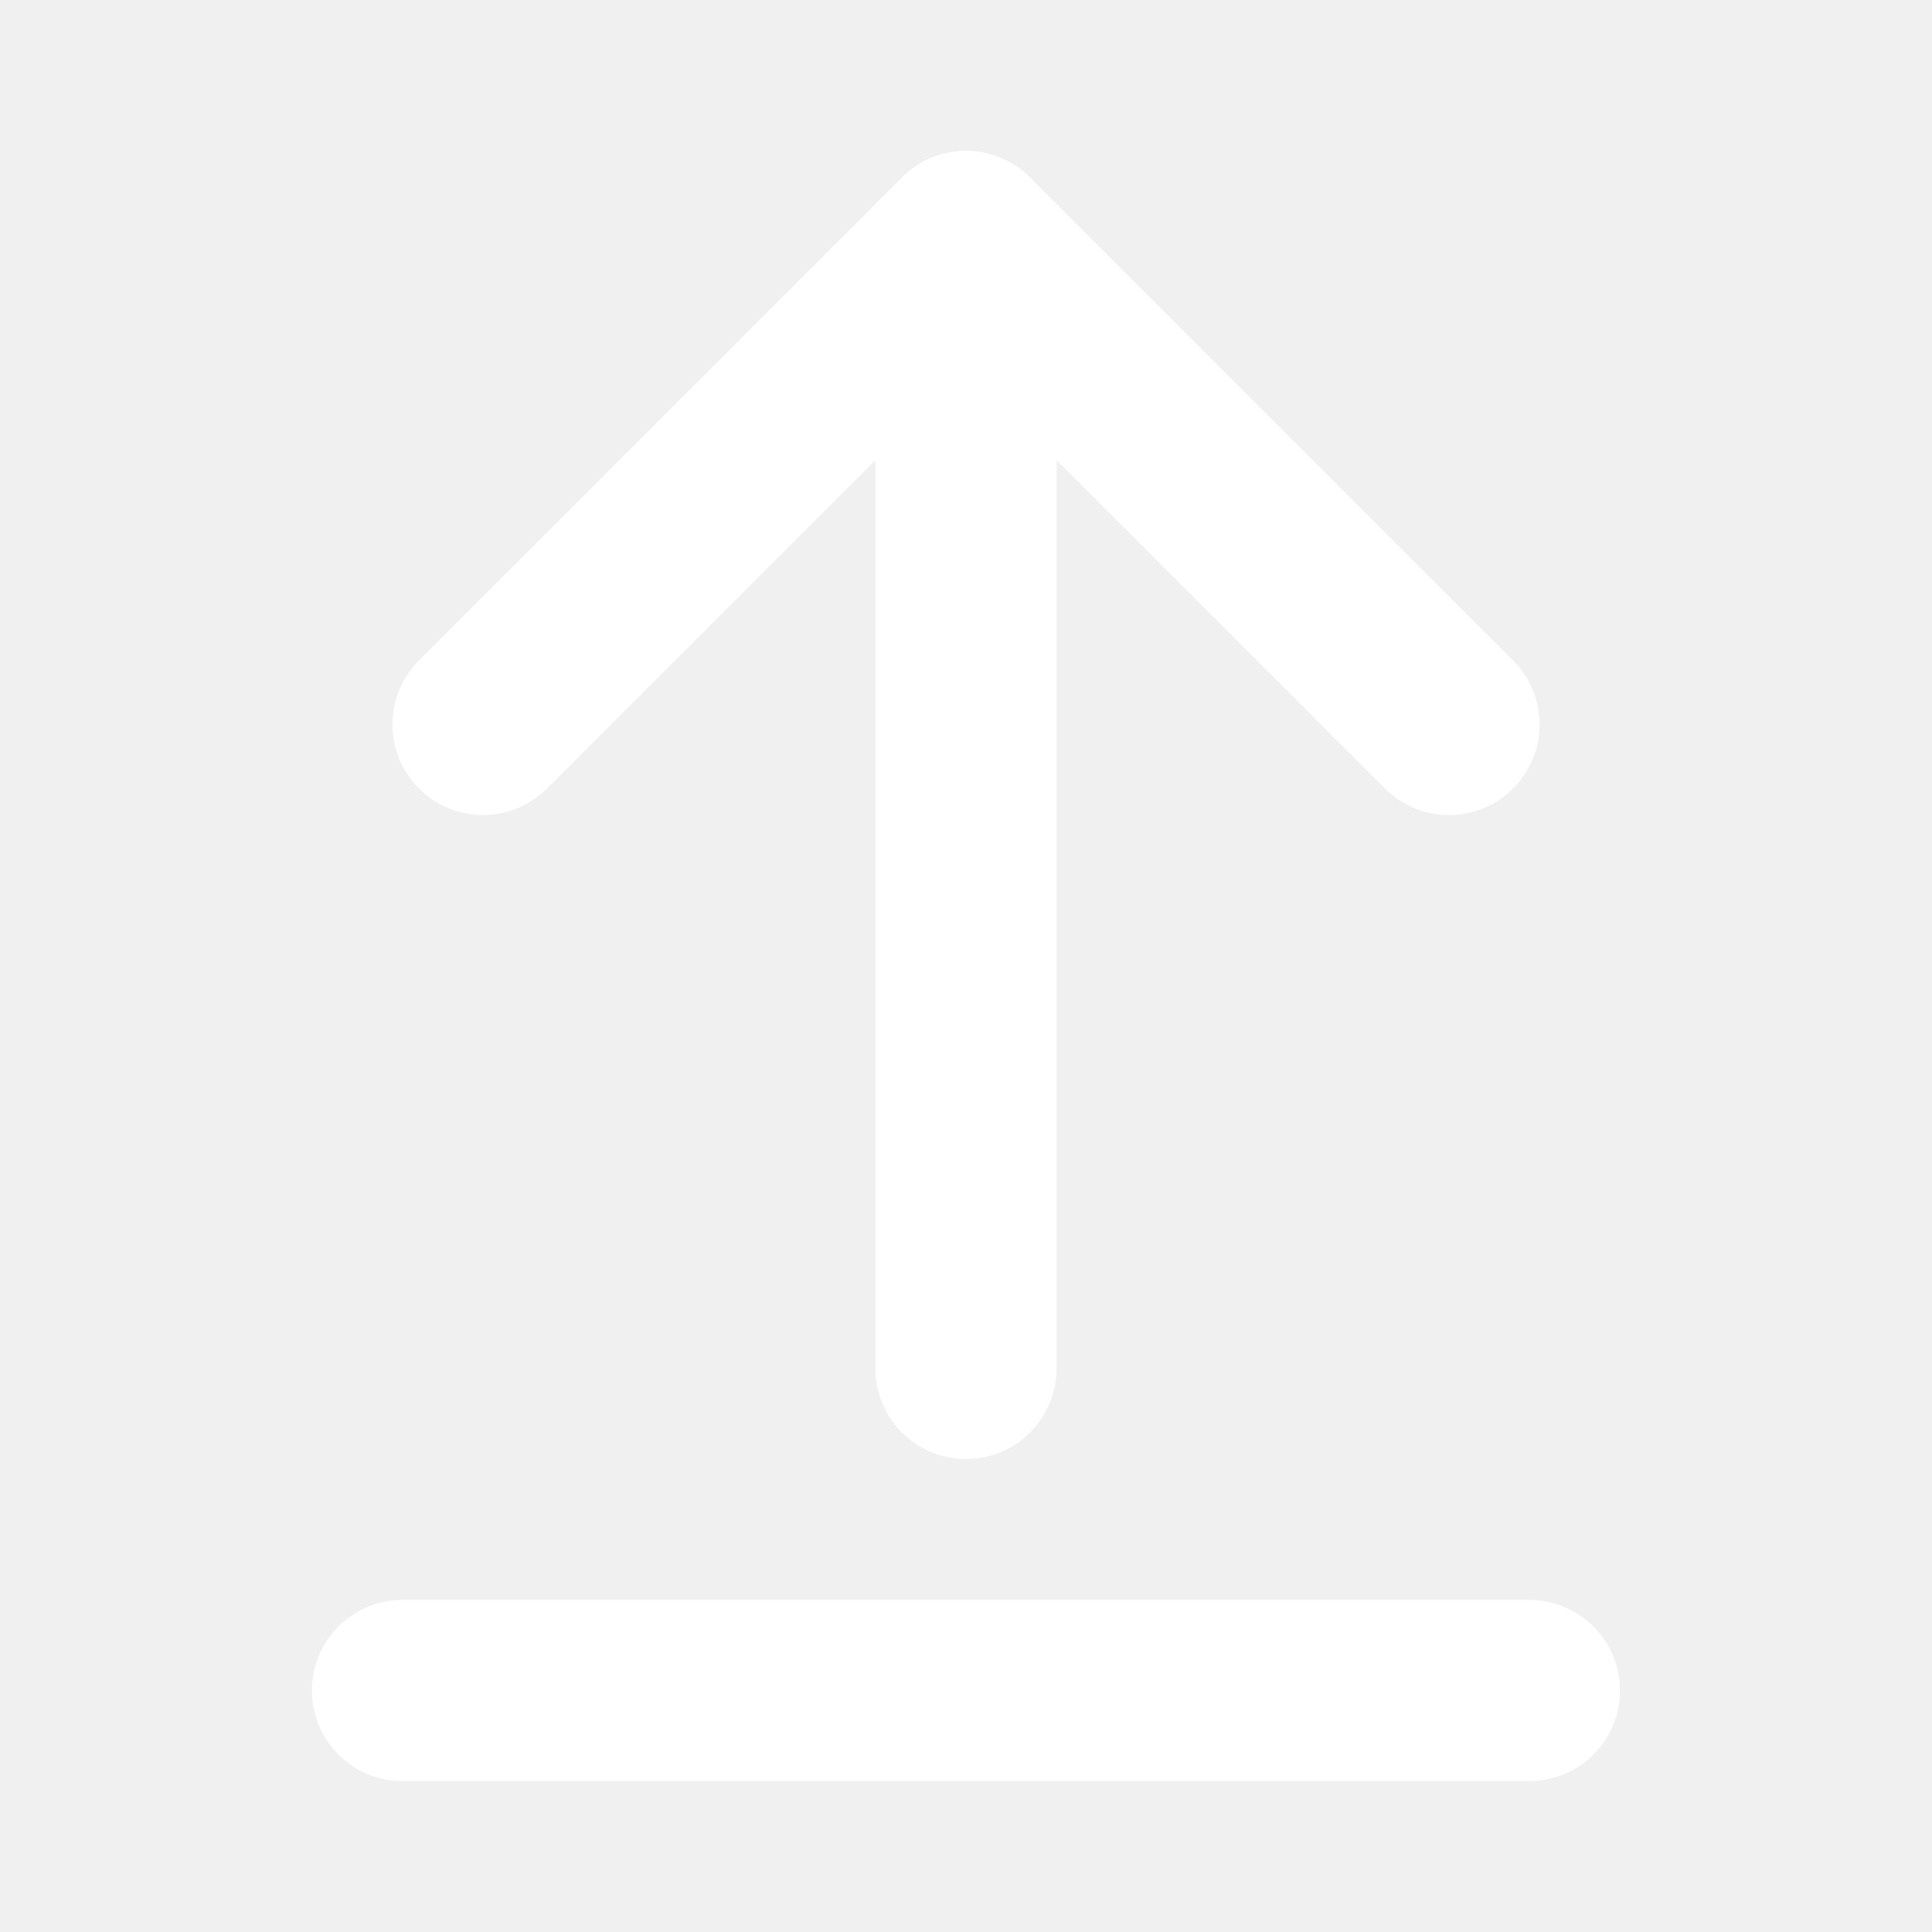
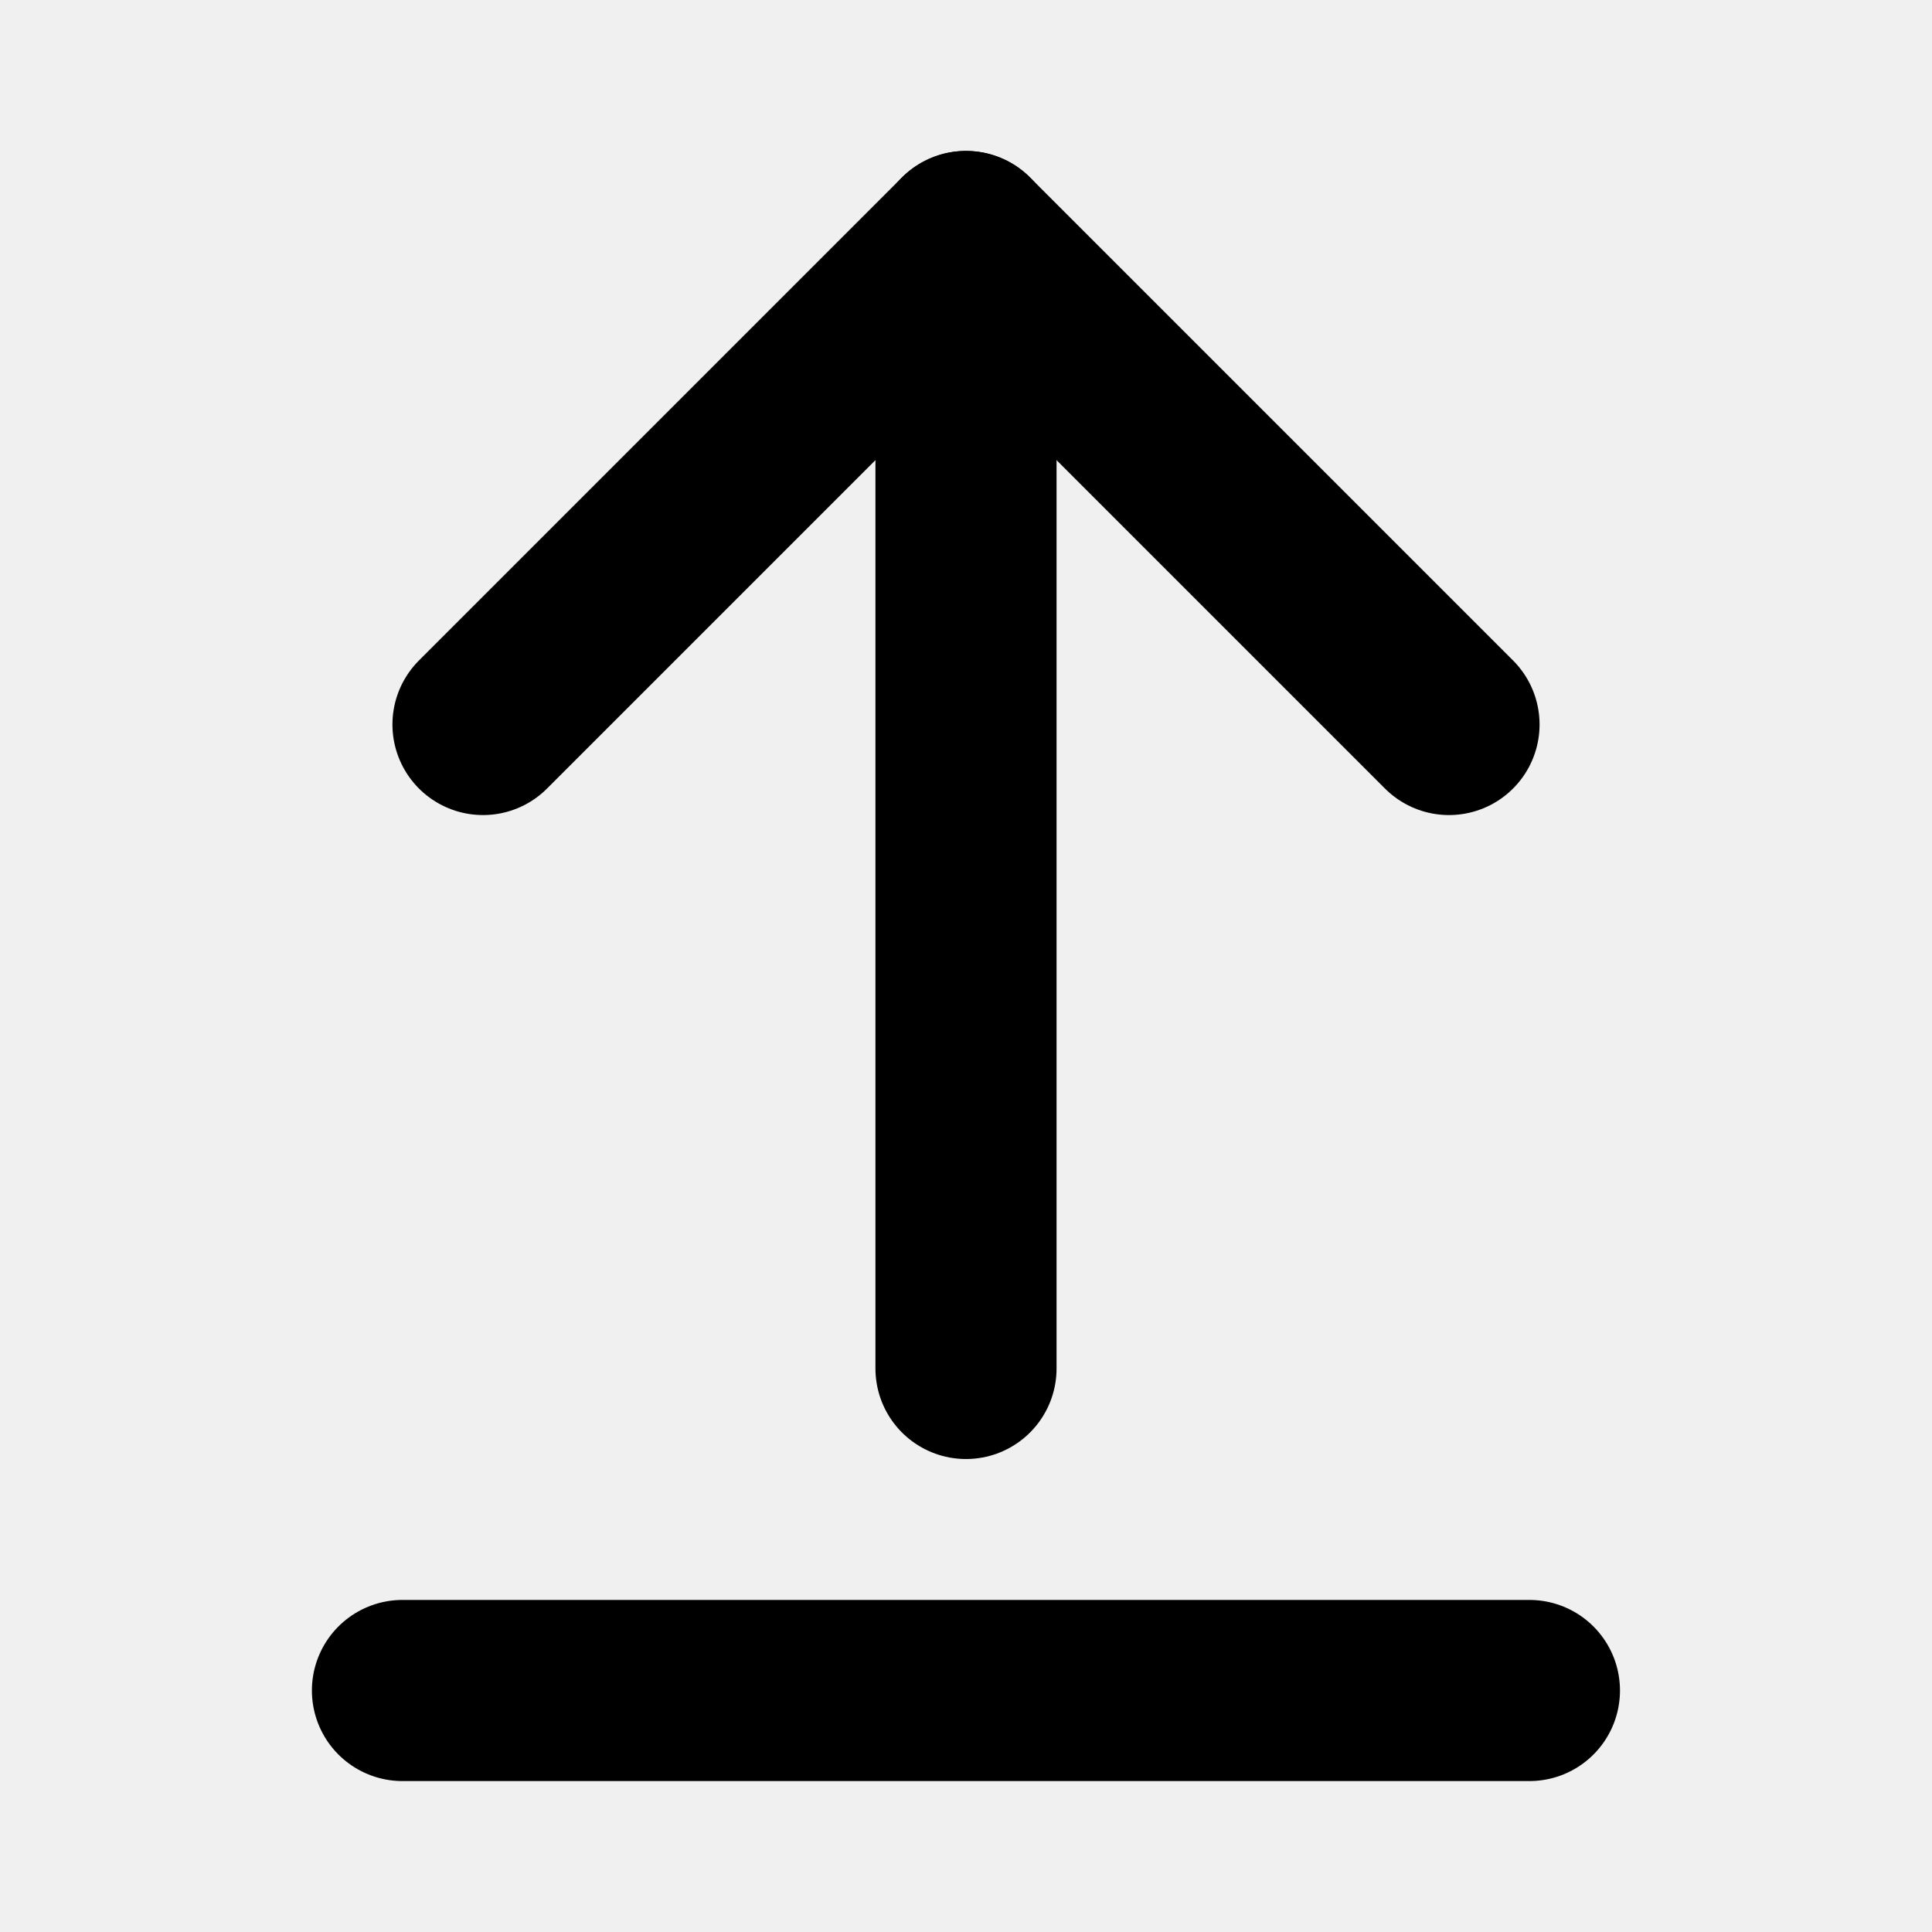
<svg xmlns="http://www.w3.org/2000/svg" width="16" height="16" viewBox="0 0 16 16" fill="none">
-   <path d="M12 6L8 2L4 6" stroke="white" stroke-width="1.5" stroke-linecap="round" stroke-linejoin="round" />
-   <path d="M8 2V11.333" stroke="white" stroke-width="1.5" stroke-linecap="round" stroke-linejoin="round" />
-   <path d="M3.333 14H12.666" stroke="white" stroke-width="1.5" stroke-linecap="round" stroke-linejoin="round" />
+   <path d="M12 6L8 2L4 6" stroke="currentColor" stroke-width="1.5" stroke-linecap="round" stroke-linejoin="round" />
+   <path d="M8 2V11.333" stroke="currentColor" stroke-width="1.5" stroke-linecap="round" stroke-linejoin="round" />
+   <path d="M3.333 14H12.666" stroke="currentColor" stroke-width="1.5" stroke-linecap="round" stroke-linejoin="round" />
</svg>
